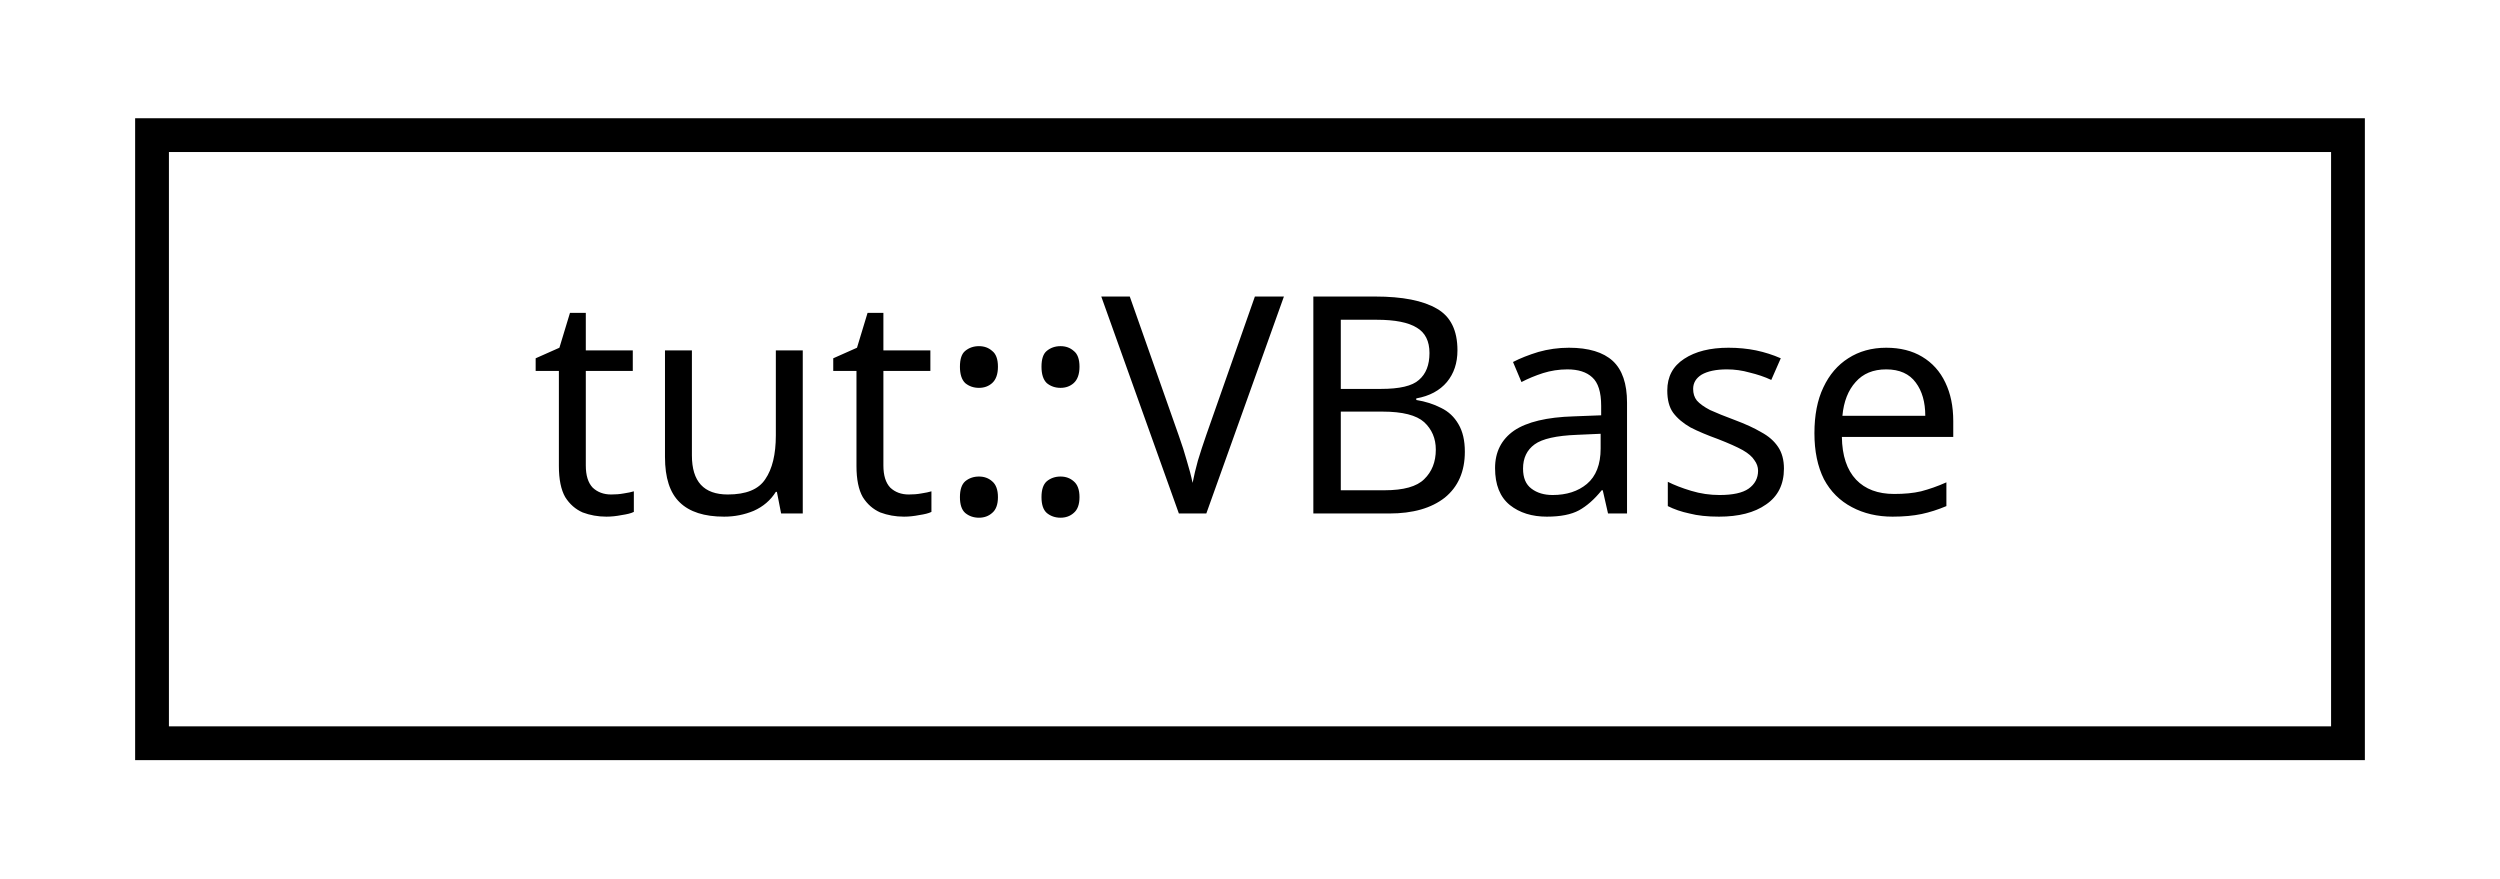
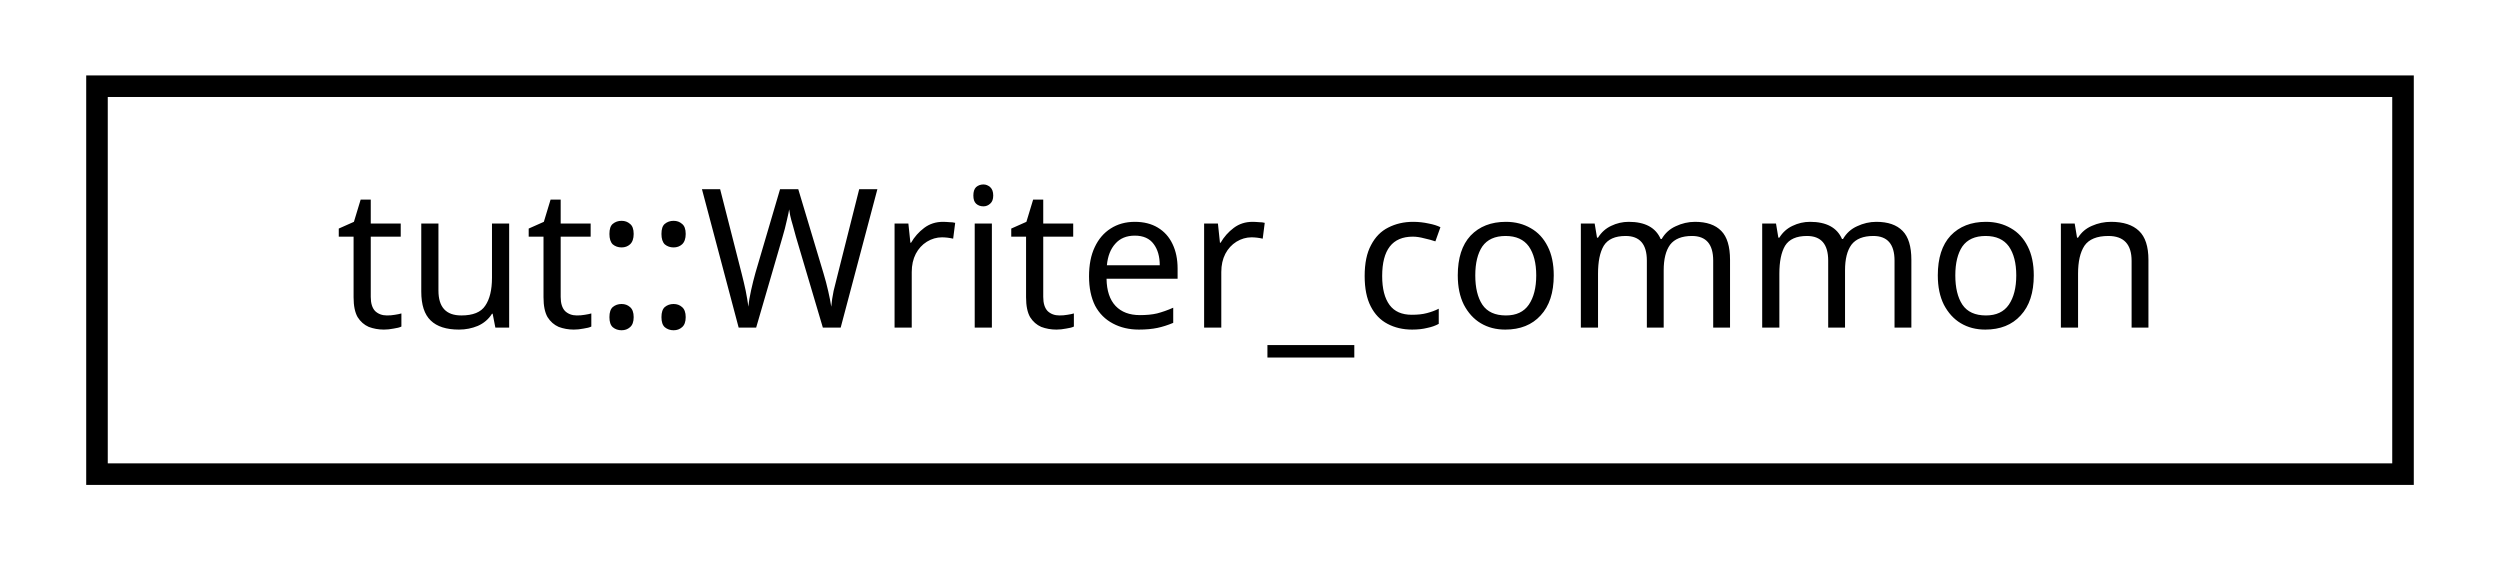
- <svg xmlns="http://www.w3.org/2000/svg" xmlns:xlink="http://www.w3.org/1999/xlink" width="74pt" height="26pt" viewBox="0.00 0.00 74.00 26.00">
+ <svg xmlns="http://www.w3.org/2000/svg" xmlns:xlink="http://www.w3.org/1999/xlink" width="116pt" height="26pt" viewBox="0.00 0.00 116.00 26.00">
  <g id="graph0" class="graph" transform="scale(1 1) rotate(0) translate(4 22)">
    <g id="node1" class="node">
      <g id="a_node1">
-         <a xlink:href="structtut_1_1_v_base.html" target="_top" xlink:title="tut::VBase">
-           <polygon fill="none" stroke="black" points="0.5,-0 0.5,-18 65.5,-18 65.5,-0 0.5,-0" />
-           <text text-anchor="middle" x="33" y="-6.8" font-family="sans-serif" font-size="9.00">tut::VBase</text>
+         <a xlink:href="structtut_1_1_writer__common.html" target="_top" xlink:title="All tests in group inherited from this base. ">
+           <polygon fill="none" stroke="black" points="0.5,-0 0.5,-18 107.5,-18 107.5,-0 0.5,-0" />
+           <text text-anchor="middle" x="54" y="-6.8" font-family="sans-serif" font-size="9.00">tut::Writer_common</text>
        </a>
      </g>
    </g>
  </g>
</svg>
